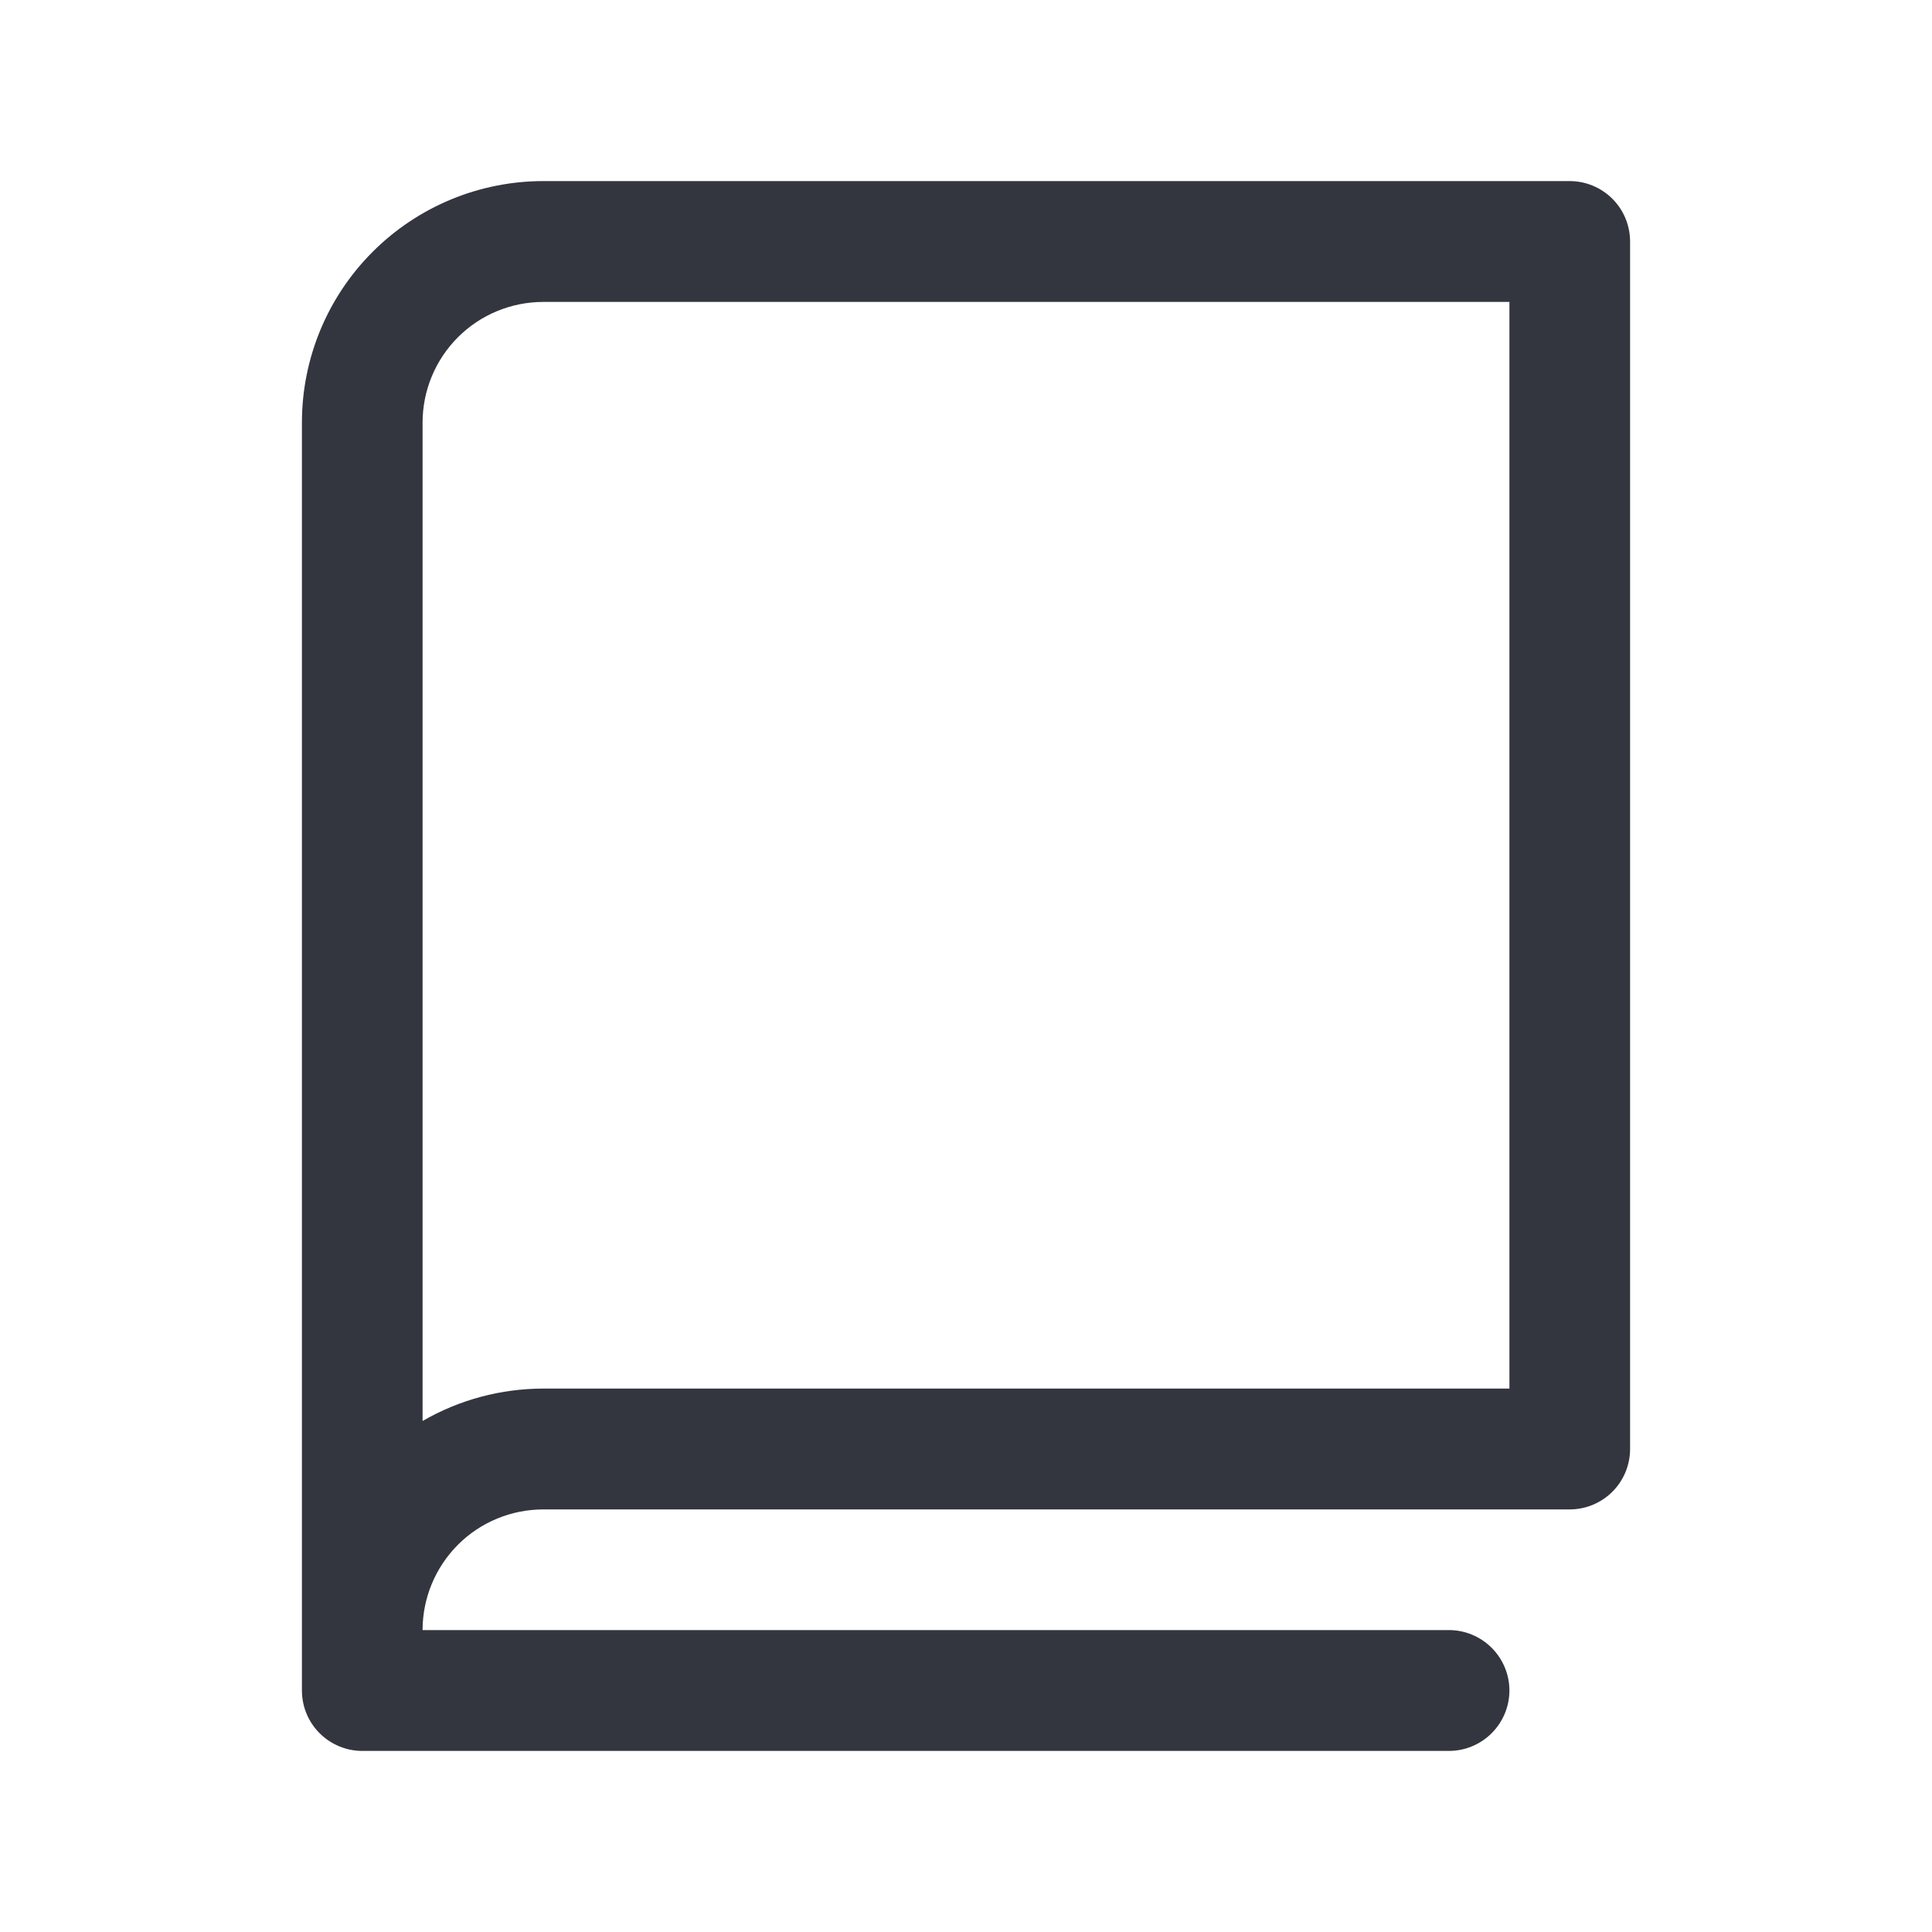
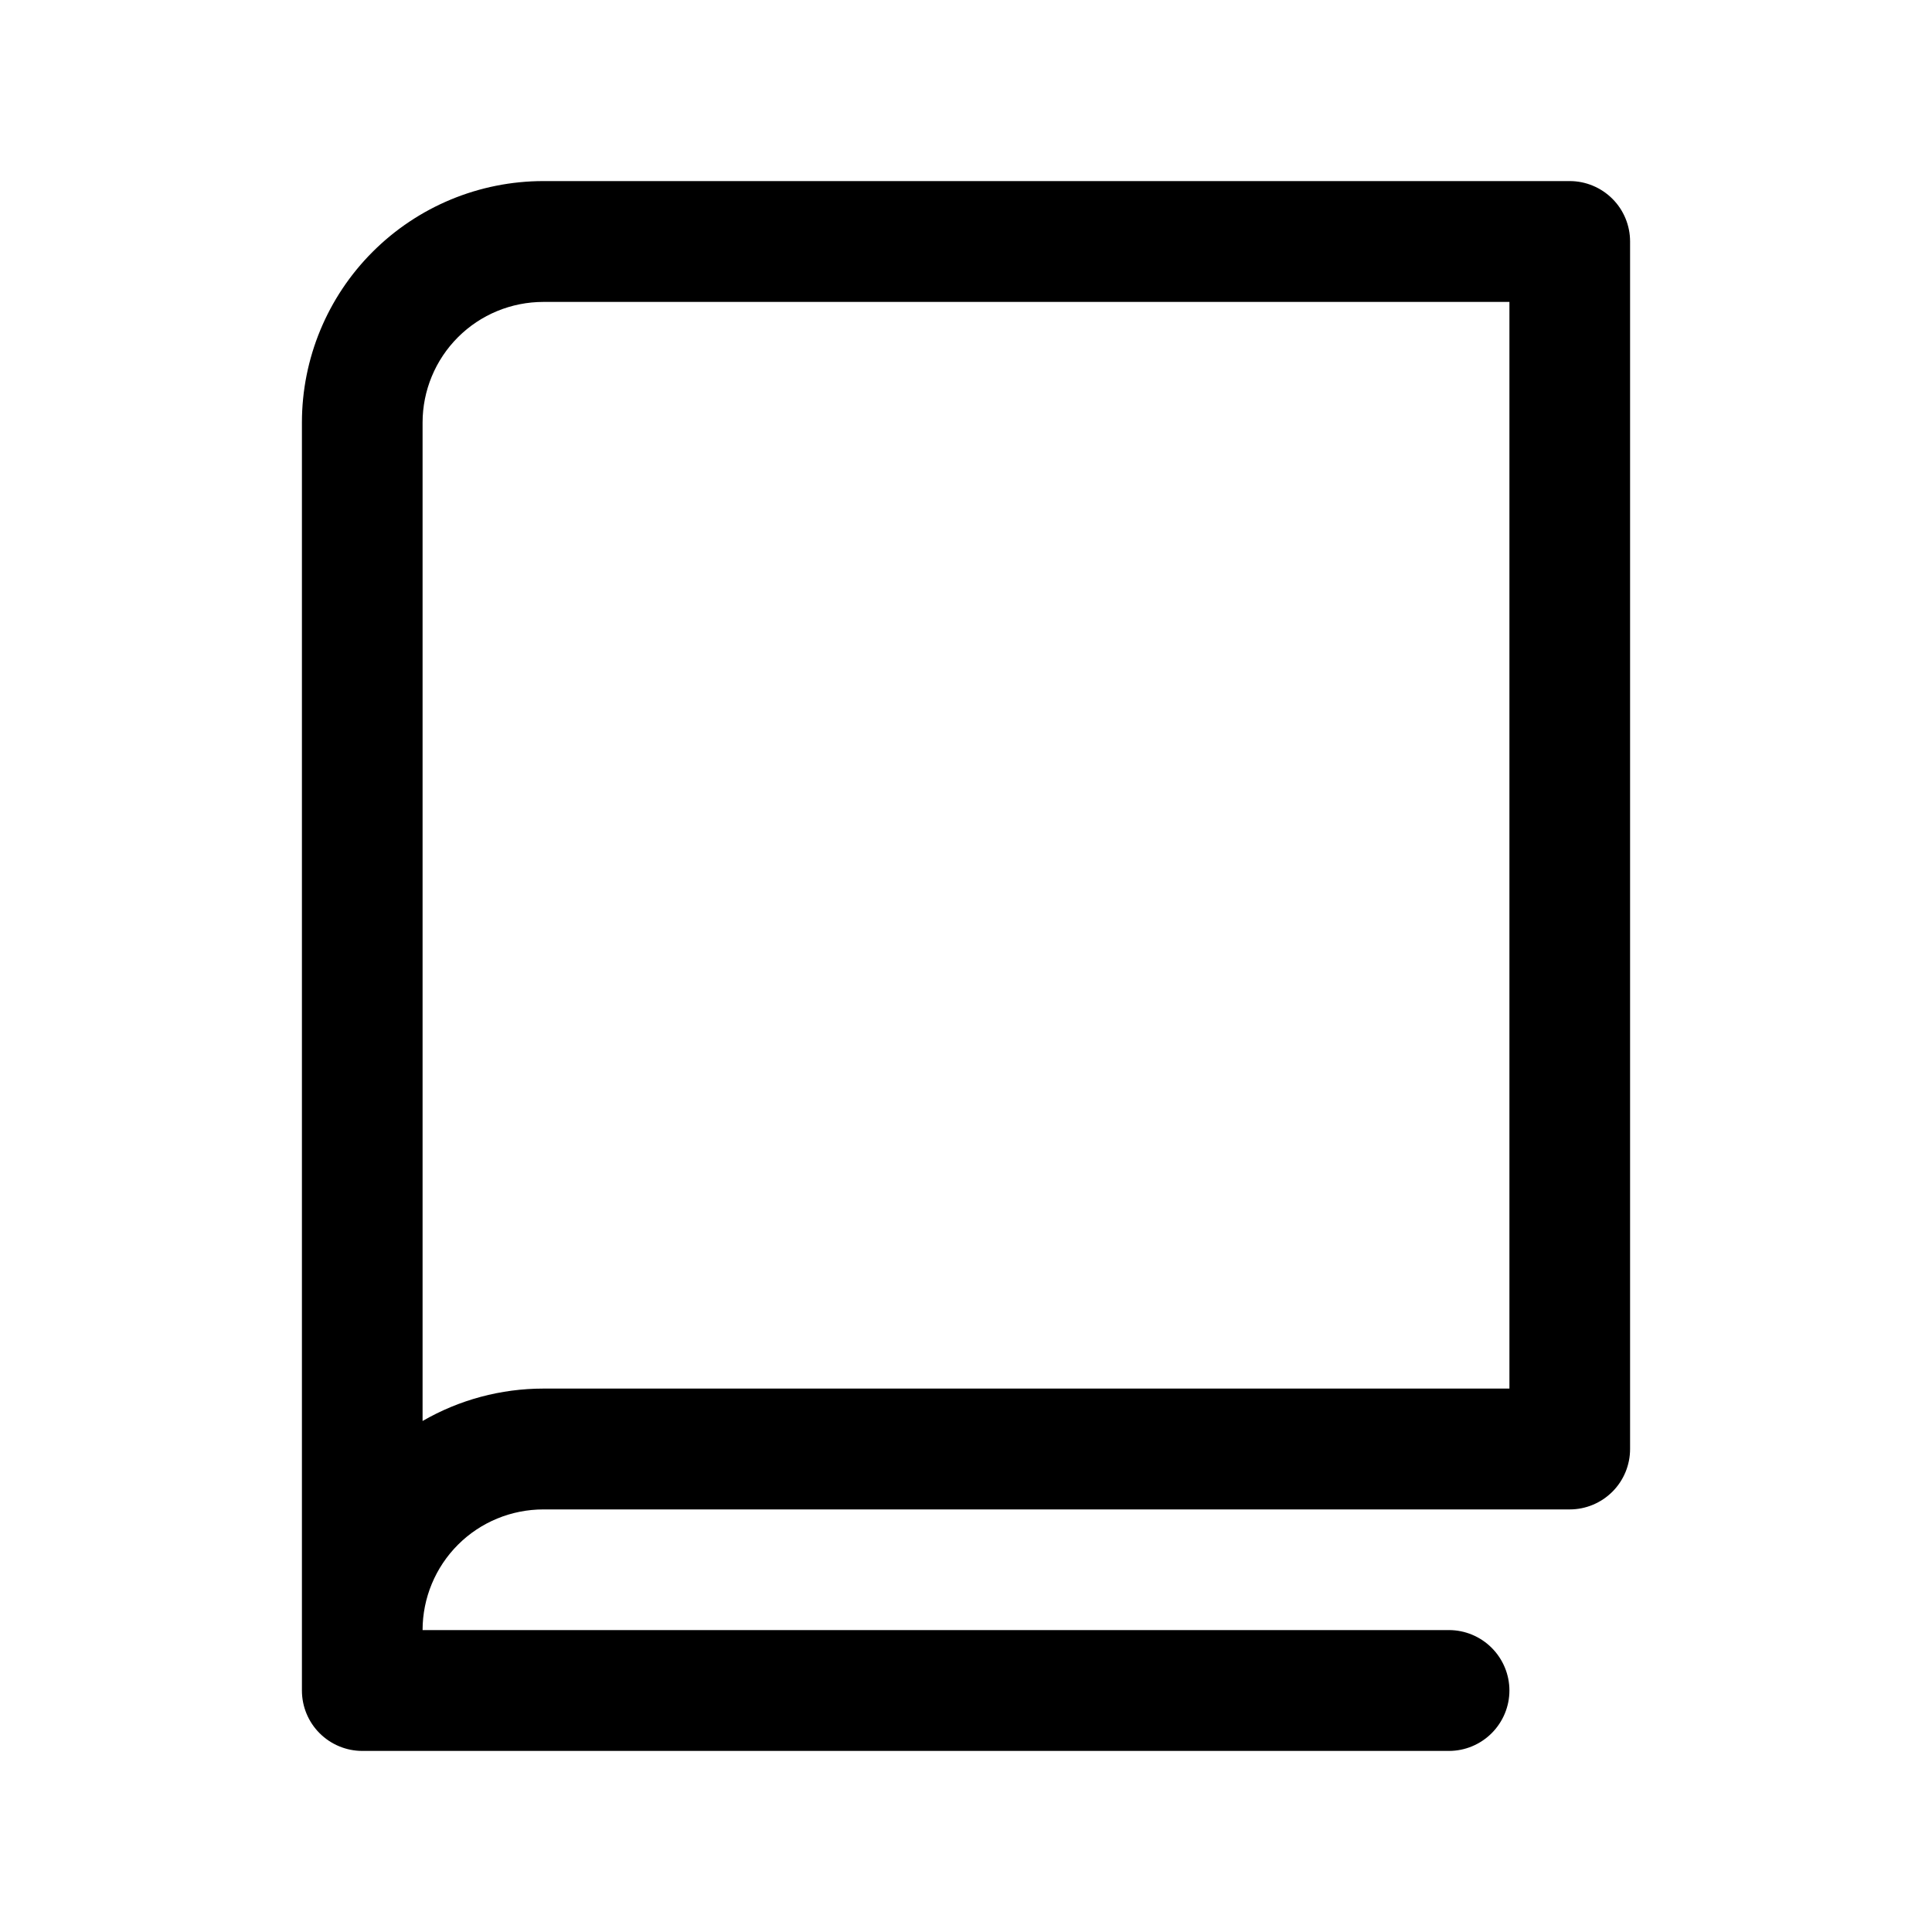
- <svg xmlns="http://www.w3.org/2000/svg" width="22" height="22" viewBox="0 0 22 22" fill="none">
-   <path d="M17.875 2.062H6.188C5.458 2.062 4.759 2.352 4.243 2.868C3.727 3.384 3.438 4.083 3.438 4.812V19.25C3.438 19.432 3.51 19.607 3.639 19.736C3.768 19.865 3.943 19.938 4.125 19.938H16.5C16.682 19.938 16.857 19.865 16.986 19.736C17.115 19.607 17.188 19.432 17.188 19.25C17.188 19.068 17.115 18.893 16.986 18.764C16.857 18.635 16.682 18.562 16.5 18.562H4.812C4.812 18.198 4.957 17.848 5.215 17.59C5.473 17.332 5.823 17.188 6.188 17.188H17.875C18.057 17.188 18.232 17.115 18.361 16.986C18.49 16.857 18.562 16.682 18.562 16.5V2.75C18.562 2.568 18.49 2.393 18.361 2.264C18.232 2.135 18.057 2.062 17.875 2.062ZM17.188 15.812H6.188C5.705 15.812 5.23 15.939 4.812 16.181V4.812C4.812 4.448 4.957 4.098 5.215 3.84C5.473 3.582 5.823 3.438 6.188 3.438H17.188V15.812Z" fill="#33363F" />
+ <svg xmlns="http://www.w3.org/2000/svg" width="22" height="22" viewBox="0 0 22 22" fill="currentColor">
+   <path d="M17.875 2.062H6.188C5.458 2.062 4.759 2.352 4.243 2.868C3.727 3.384 3.438 4.083 3.438 4.812V19.25C3.438 19.432 3.51 19.607 3.639 19.736C3.768 19.865 3.943 19.938 4.125 19.938H16.5C16.682 19.938 16.857 19.865 16.986 19.736C17.115 19.607 17.188 19.432 17.188 19.25C17.188 19.068 17.115 18.893 16.986 18.764C16.857 18.635 16.682 18.562 16.5 18.562H4.812C4.812 18.198 4.957 17.848 5.215 17.59C5.473 17.332 5.823 17.188 6.188 17.188H17.875C18.057 17.188 18.232 17.115 18.361 16.986C18.49 16.857 18.562 16.682 18.562 16.5V2.75C18.562 2.568 18.49 2.393 18.361 2.264C18.232 2.135 18.057 2.062 17.875 2.062ZM17.188 15.812H6.188C5.705 15.812 5.23 15.939 4.812 16.181V4.812C4.812 4.448 4.957 4.098 5.215 3.84C5.473 3.582 5.823 3.438 6.188 3.438H17.188V15.812Z" />
</svg>
